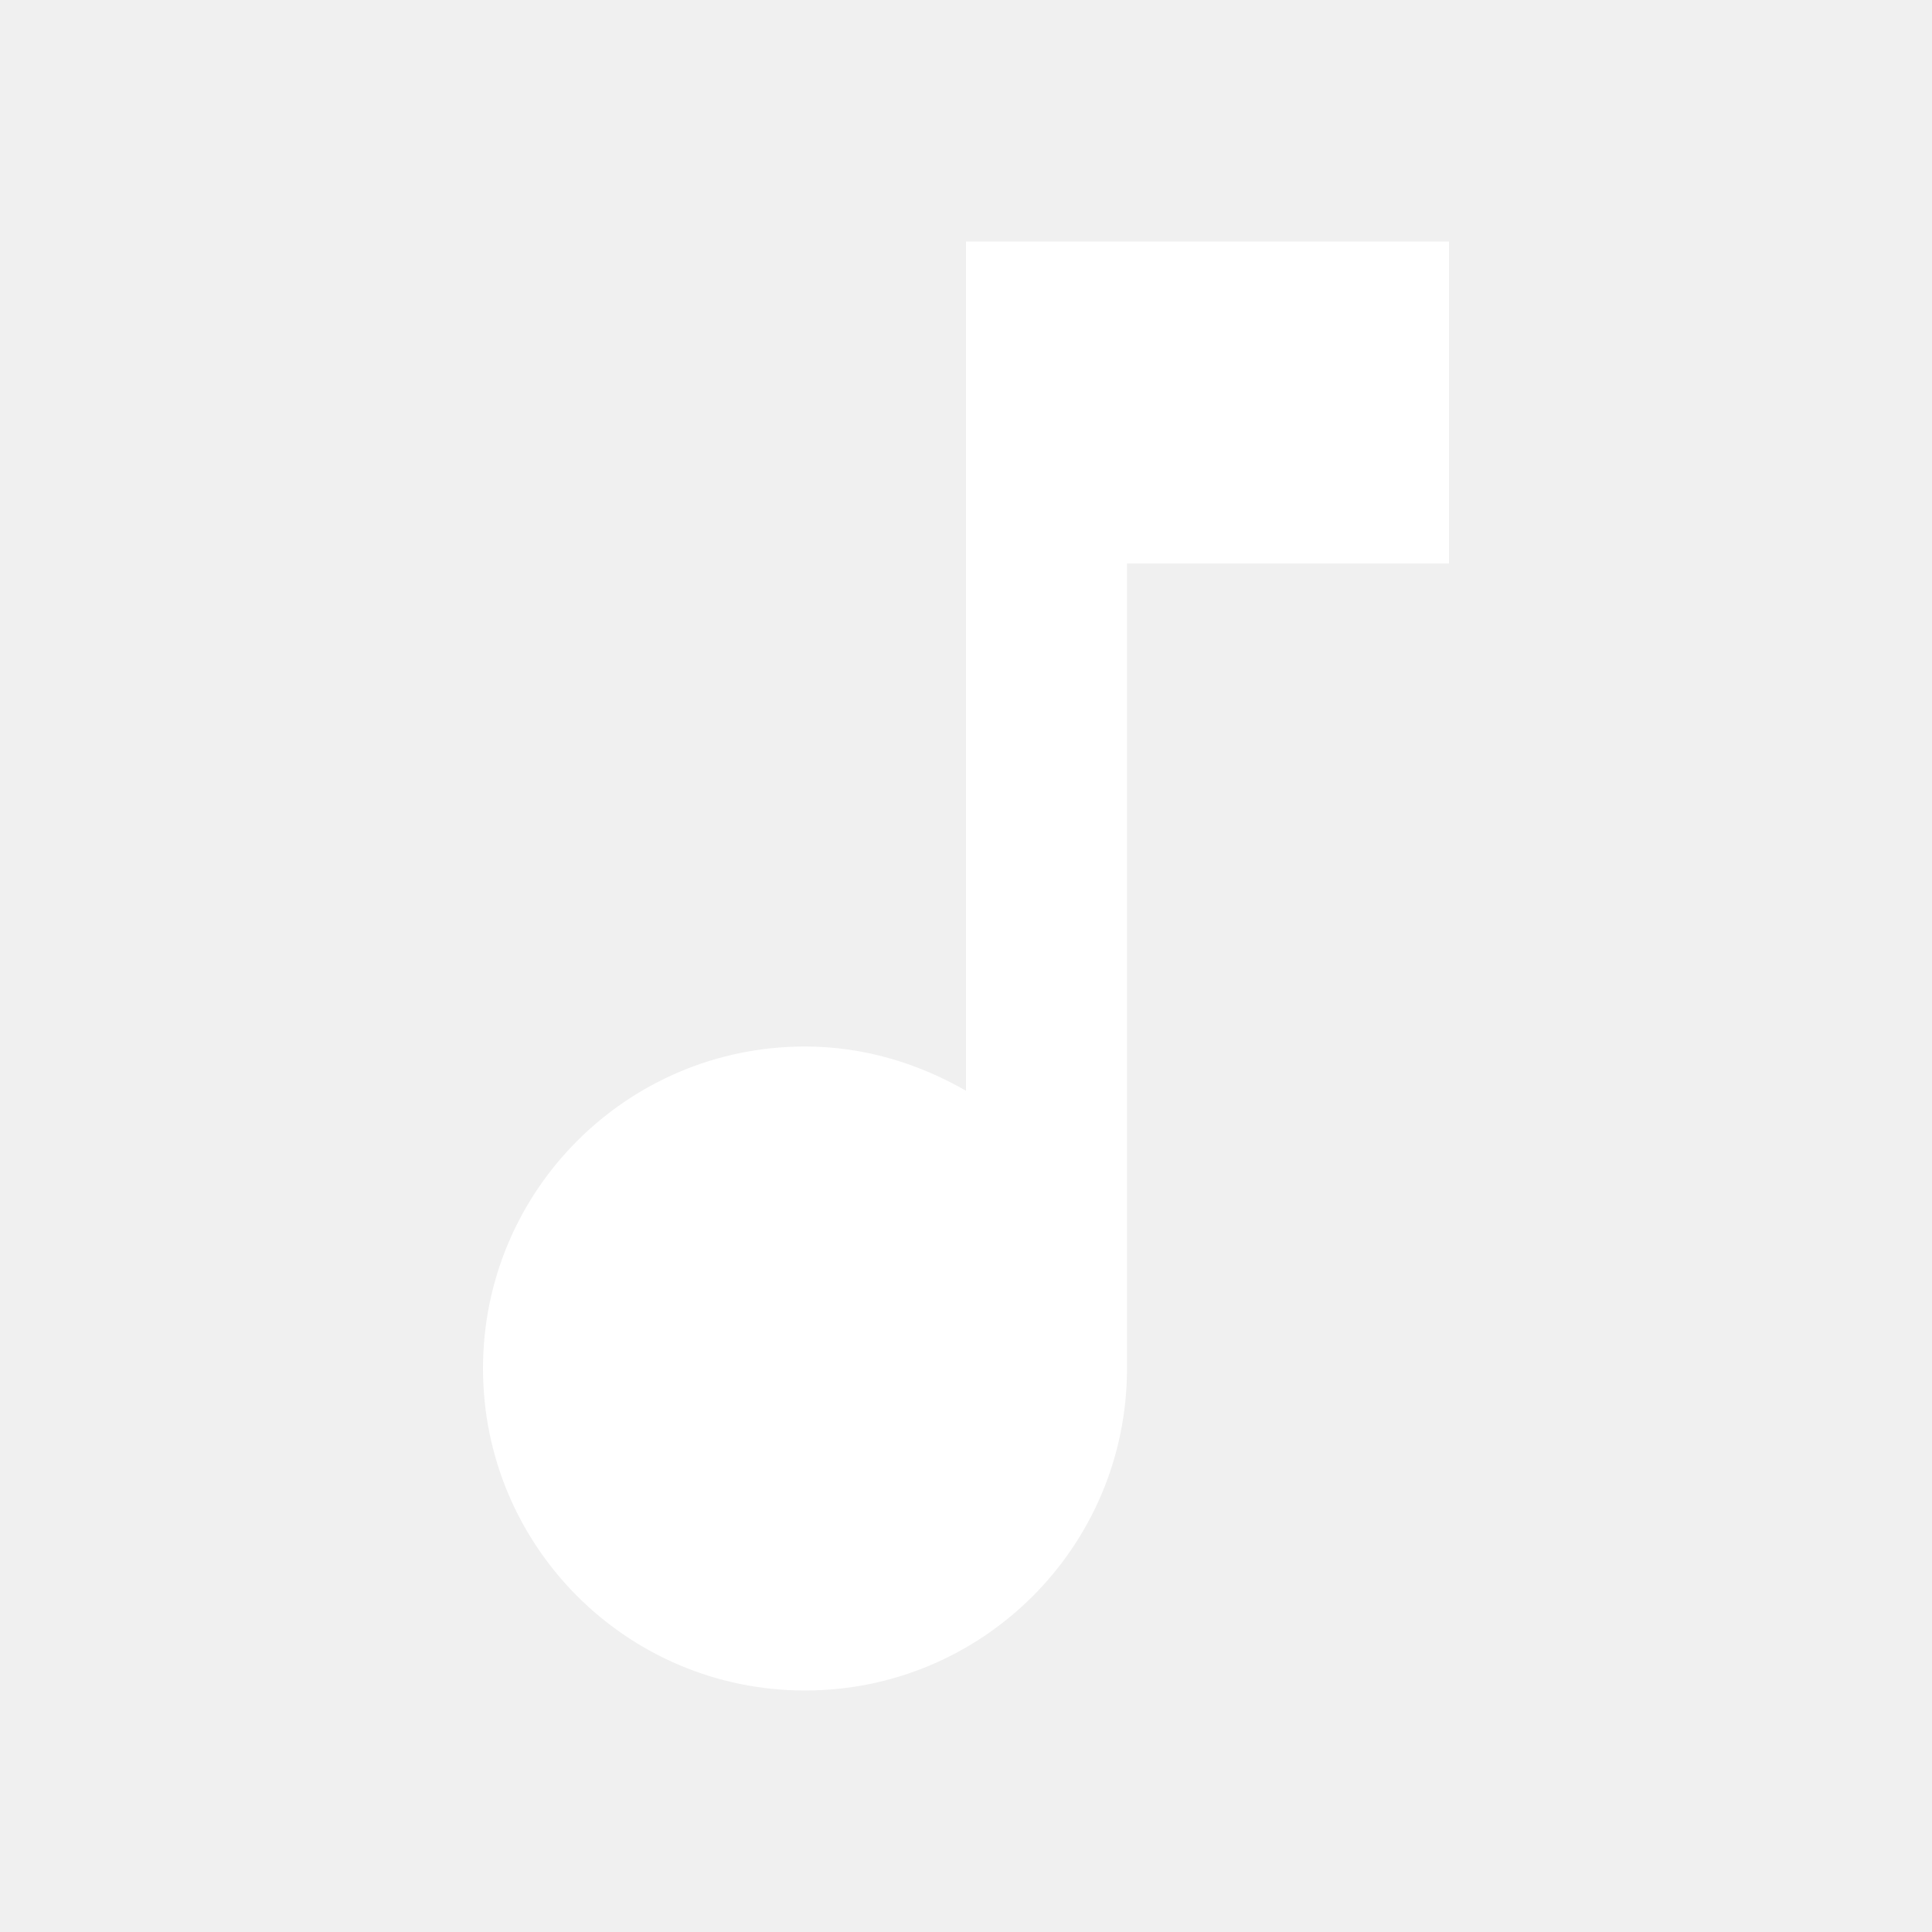
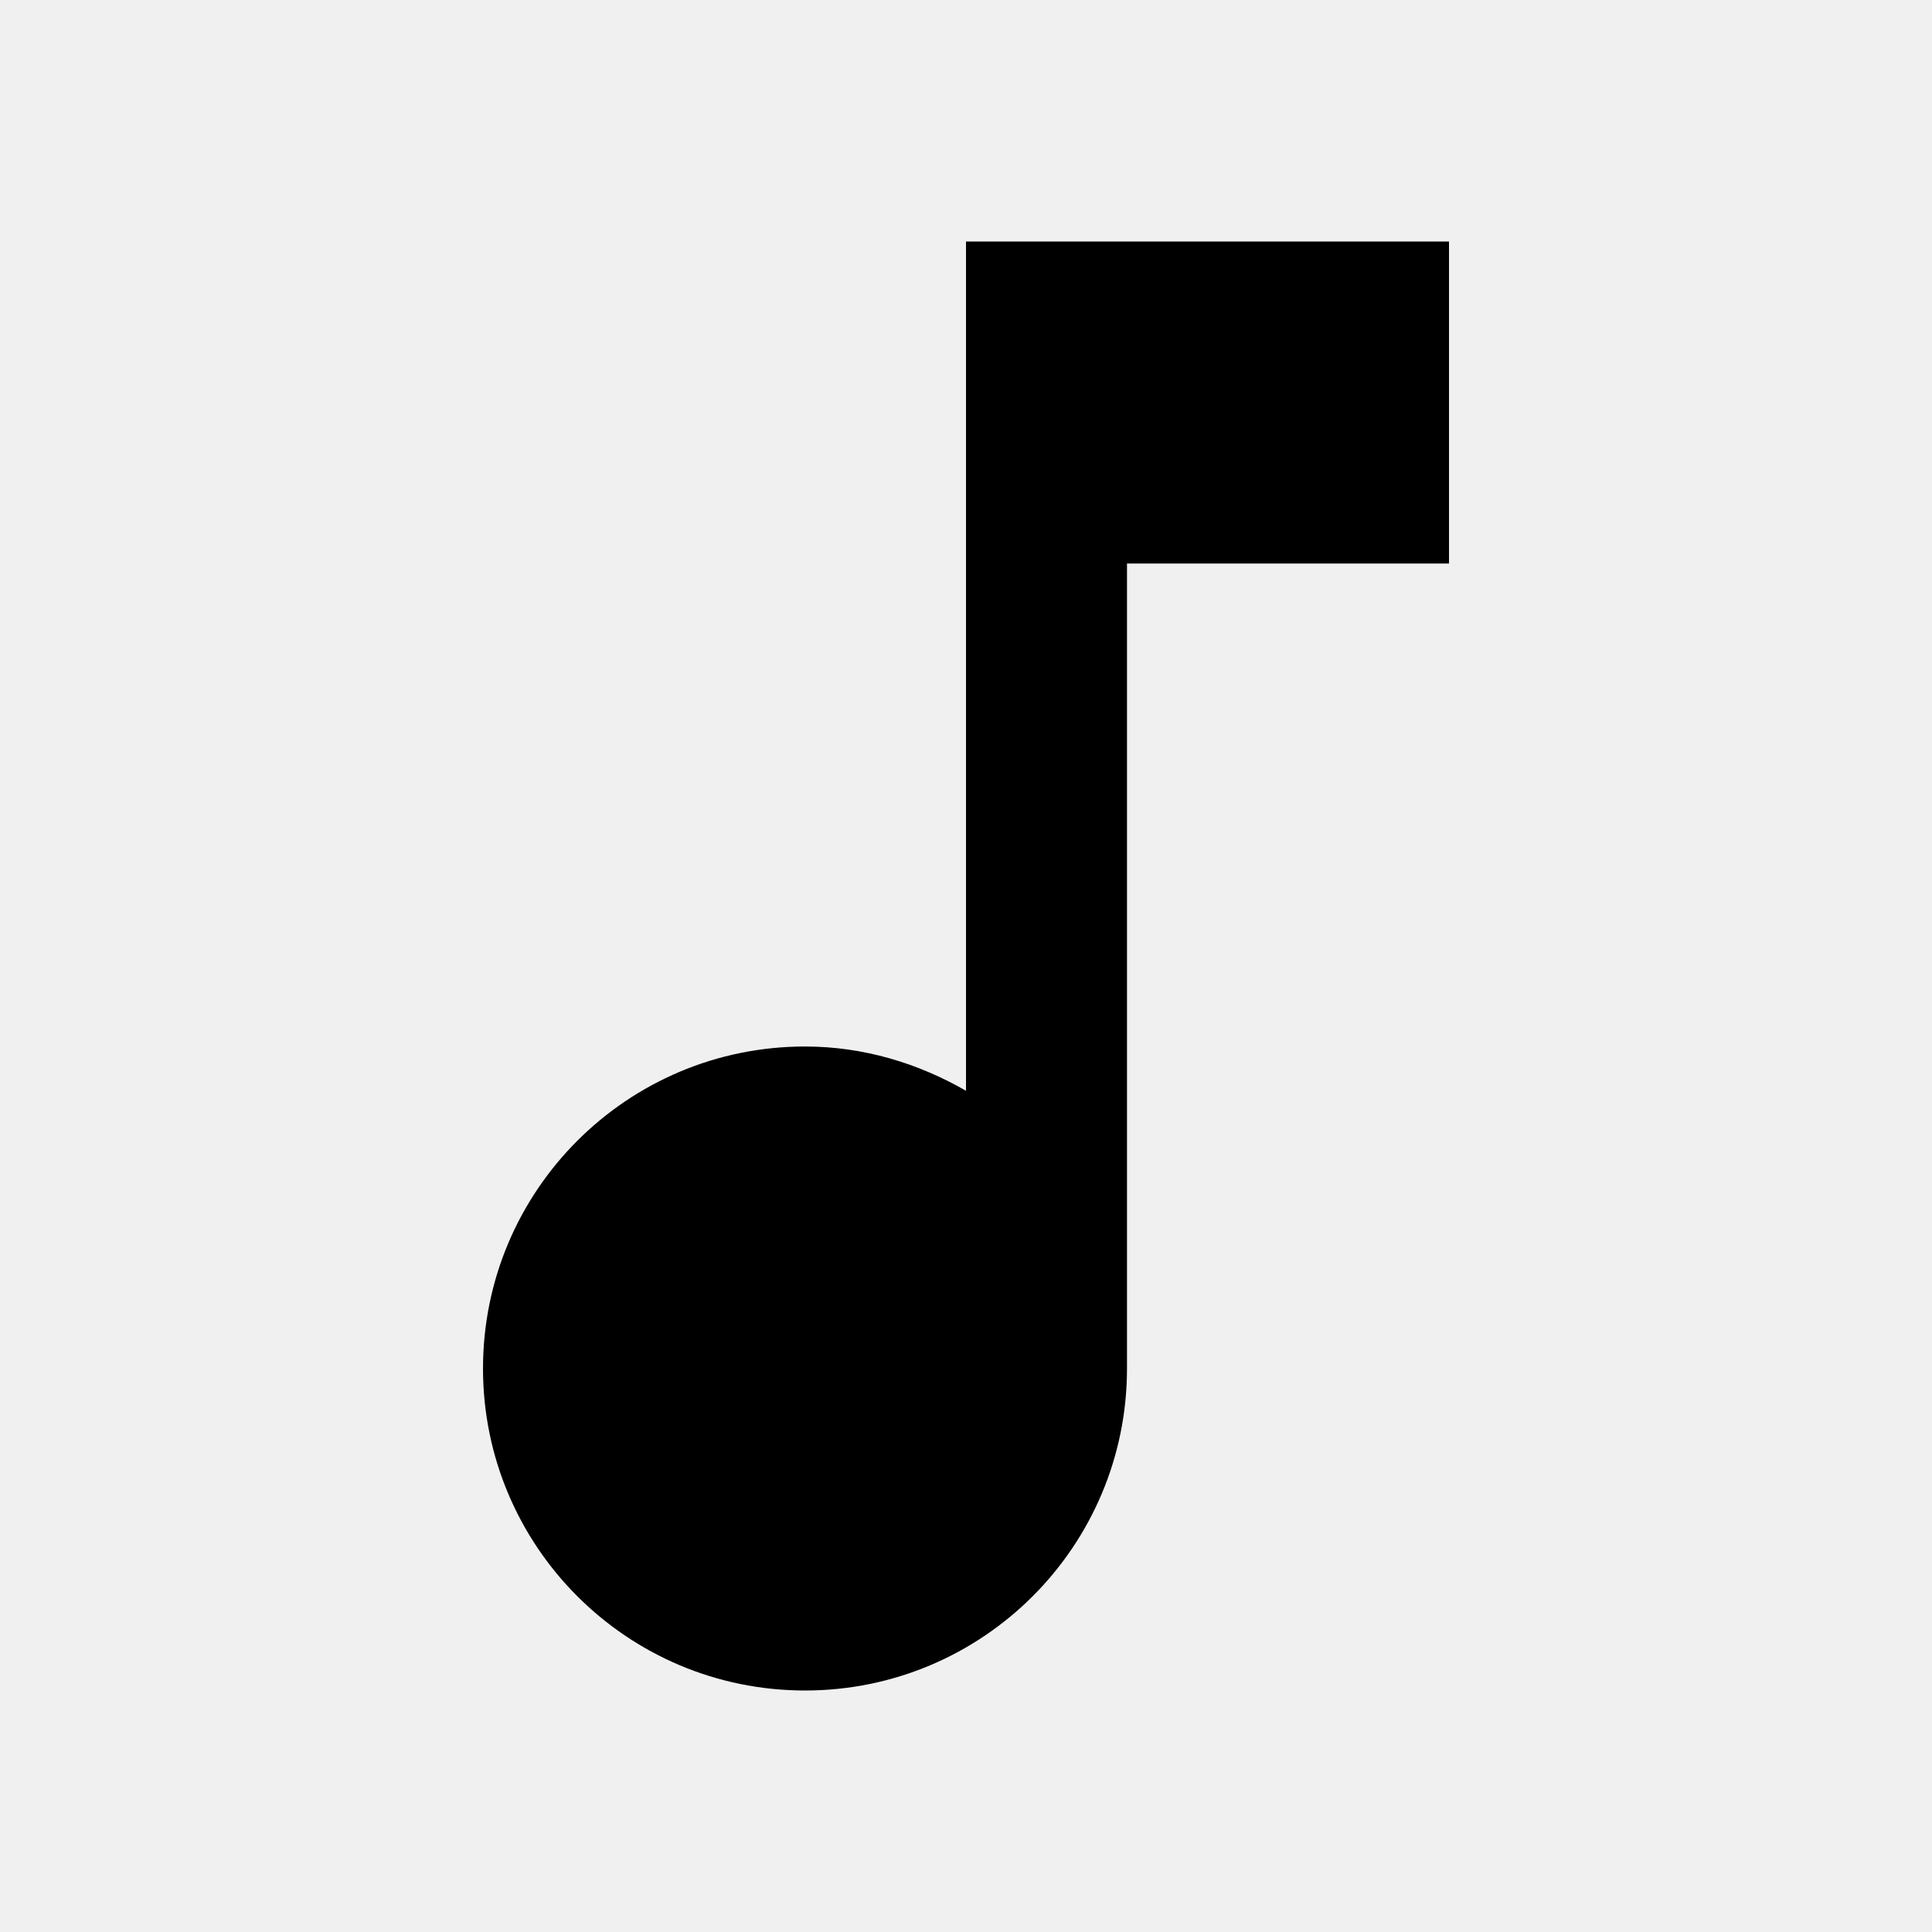
- <svg xmlns="http://www.w3.org/2000/svg" fill="#FFFFFF" height="48" viewBox="0 0 24 24" width="48">
+ <svg xmlns="http://www.w3.org/2000/svg" id="music" height="48" viewBox="0 0 24 24" width="48">
  <path d="M0 0h24v24H0z" fill="none" />
  <path d="M12 3v10.55c-.59-.34-1.27-.55-2-.55-2.21 0-4 1.79-4 4s1.79 4 4 4 4-1.79 4-4V7h4V3h-6z" />
</svg>
